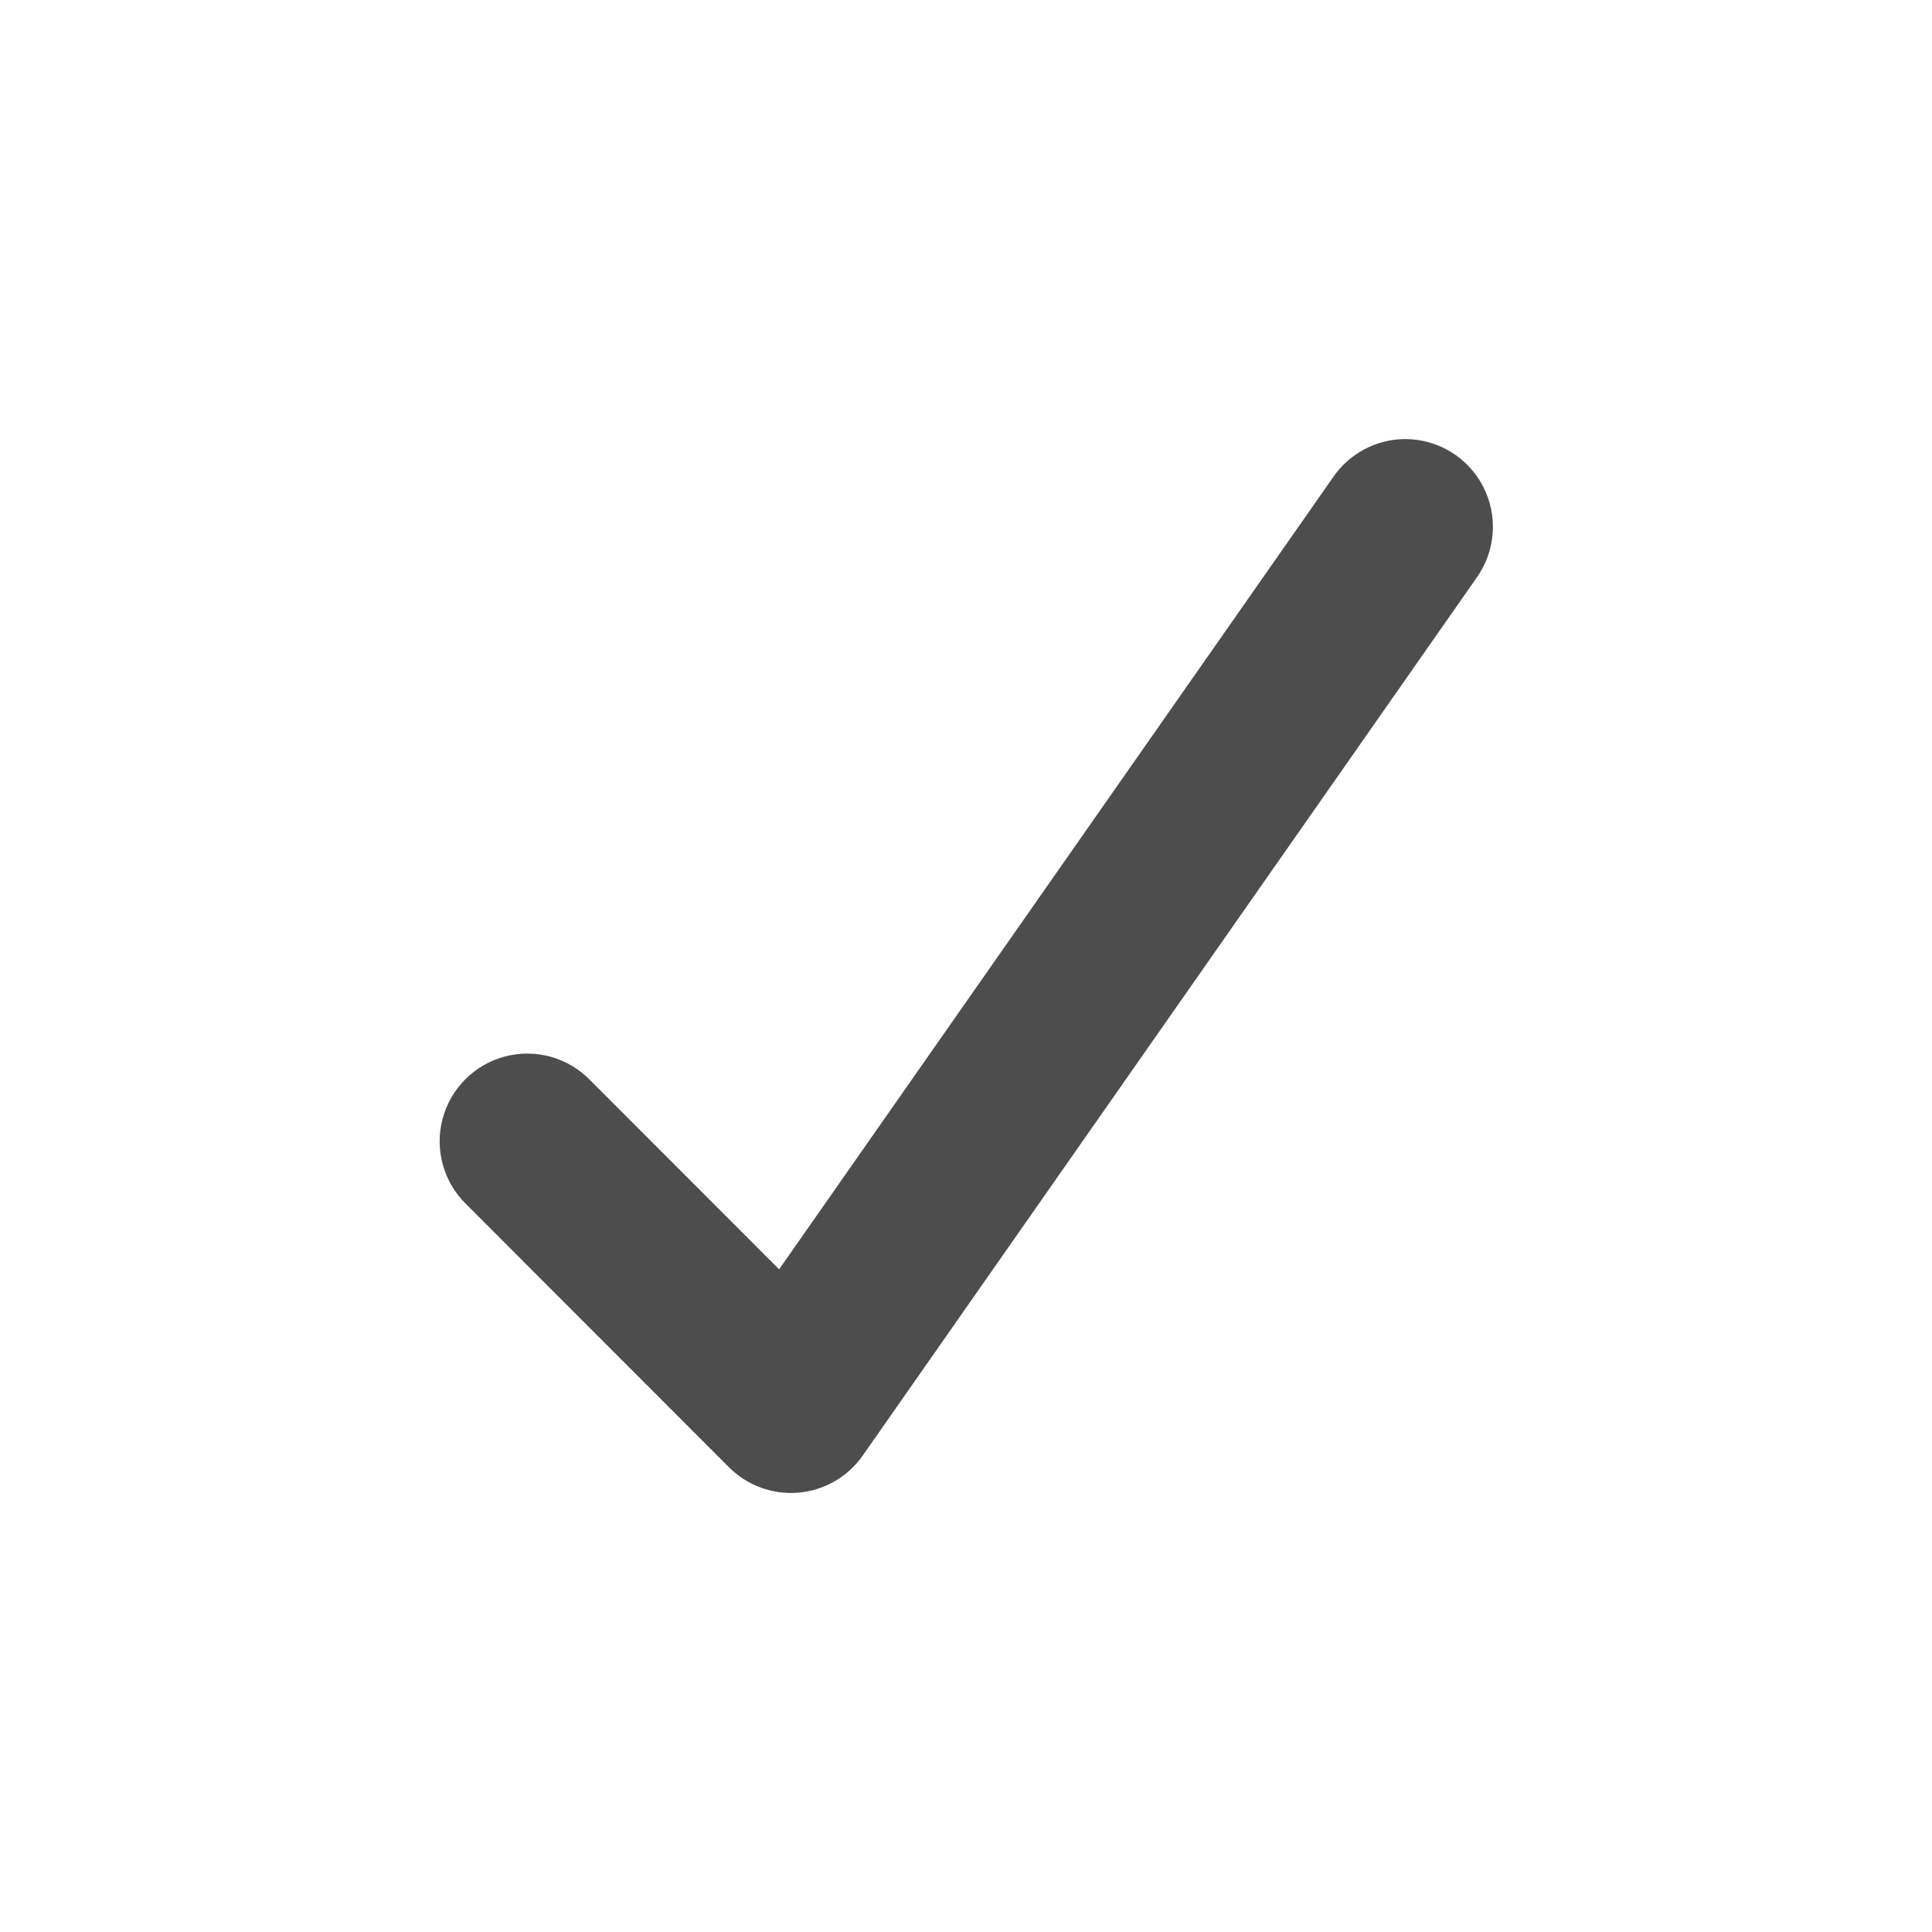
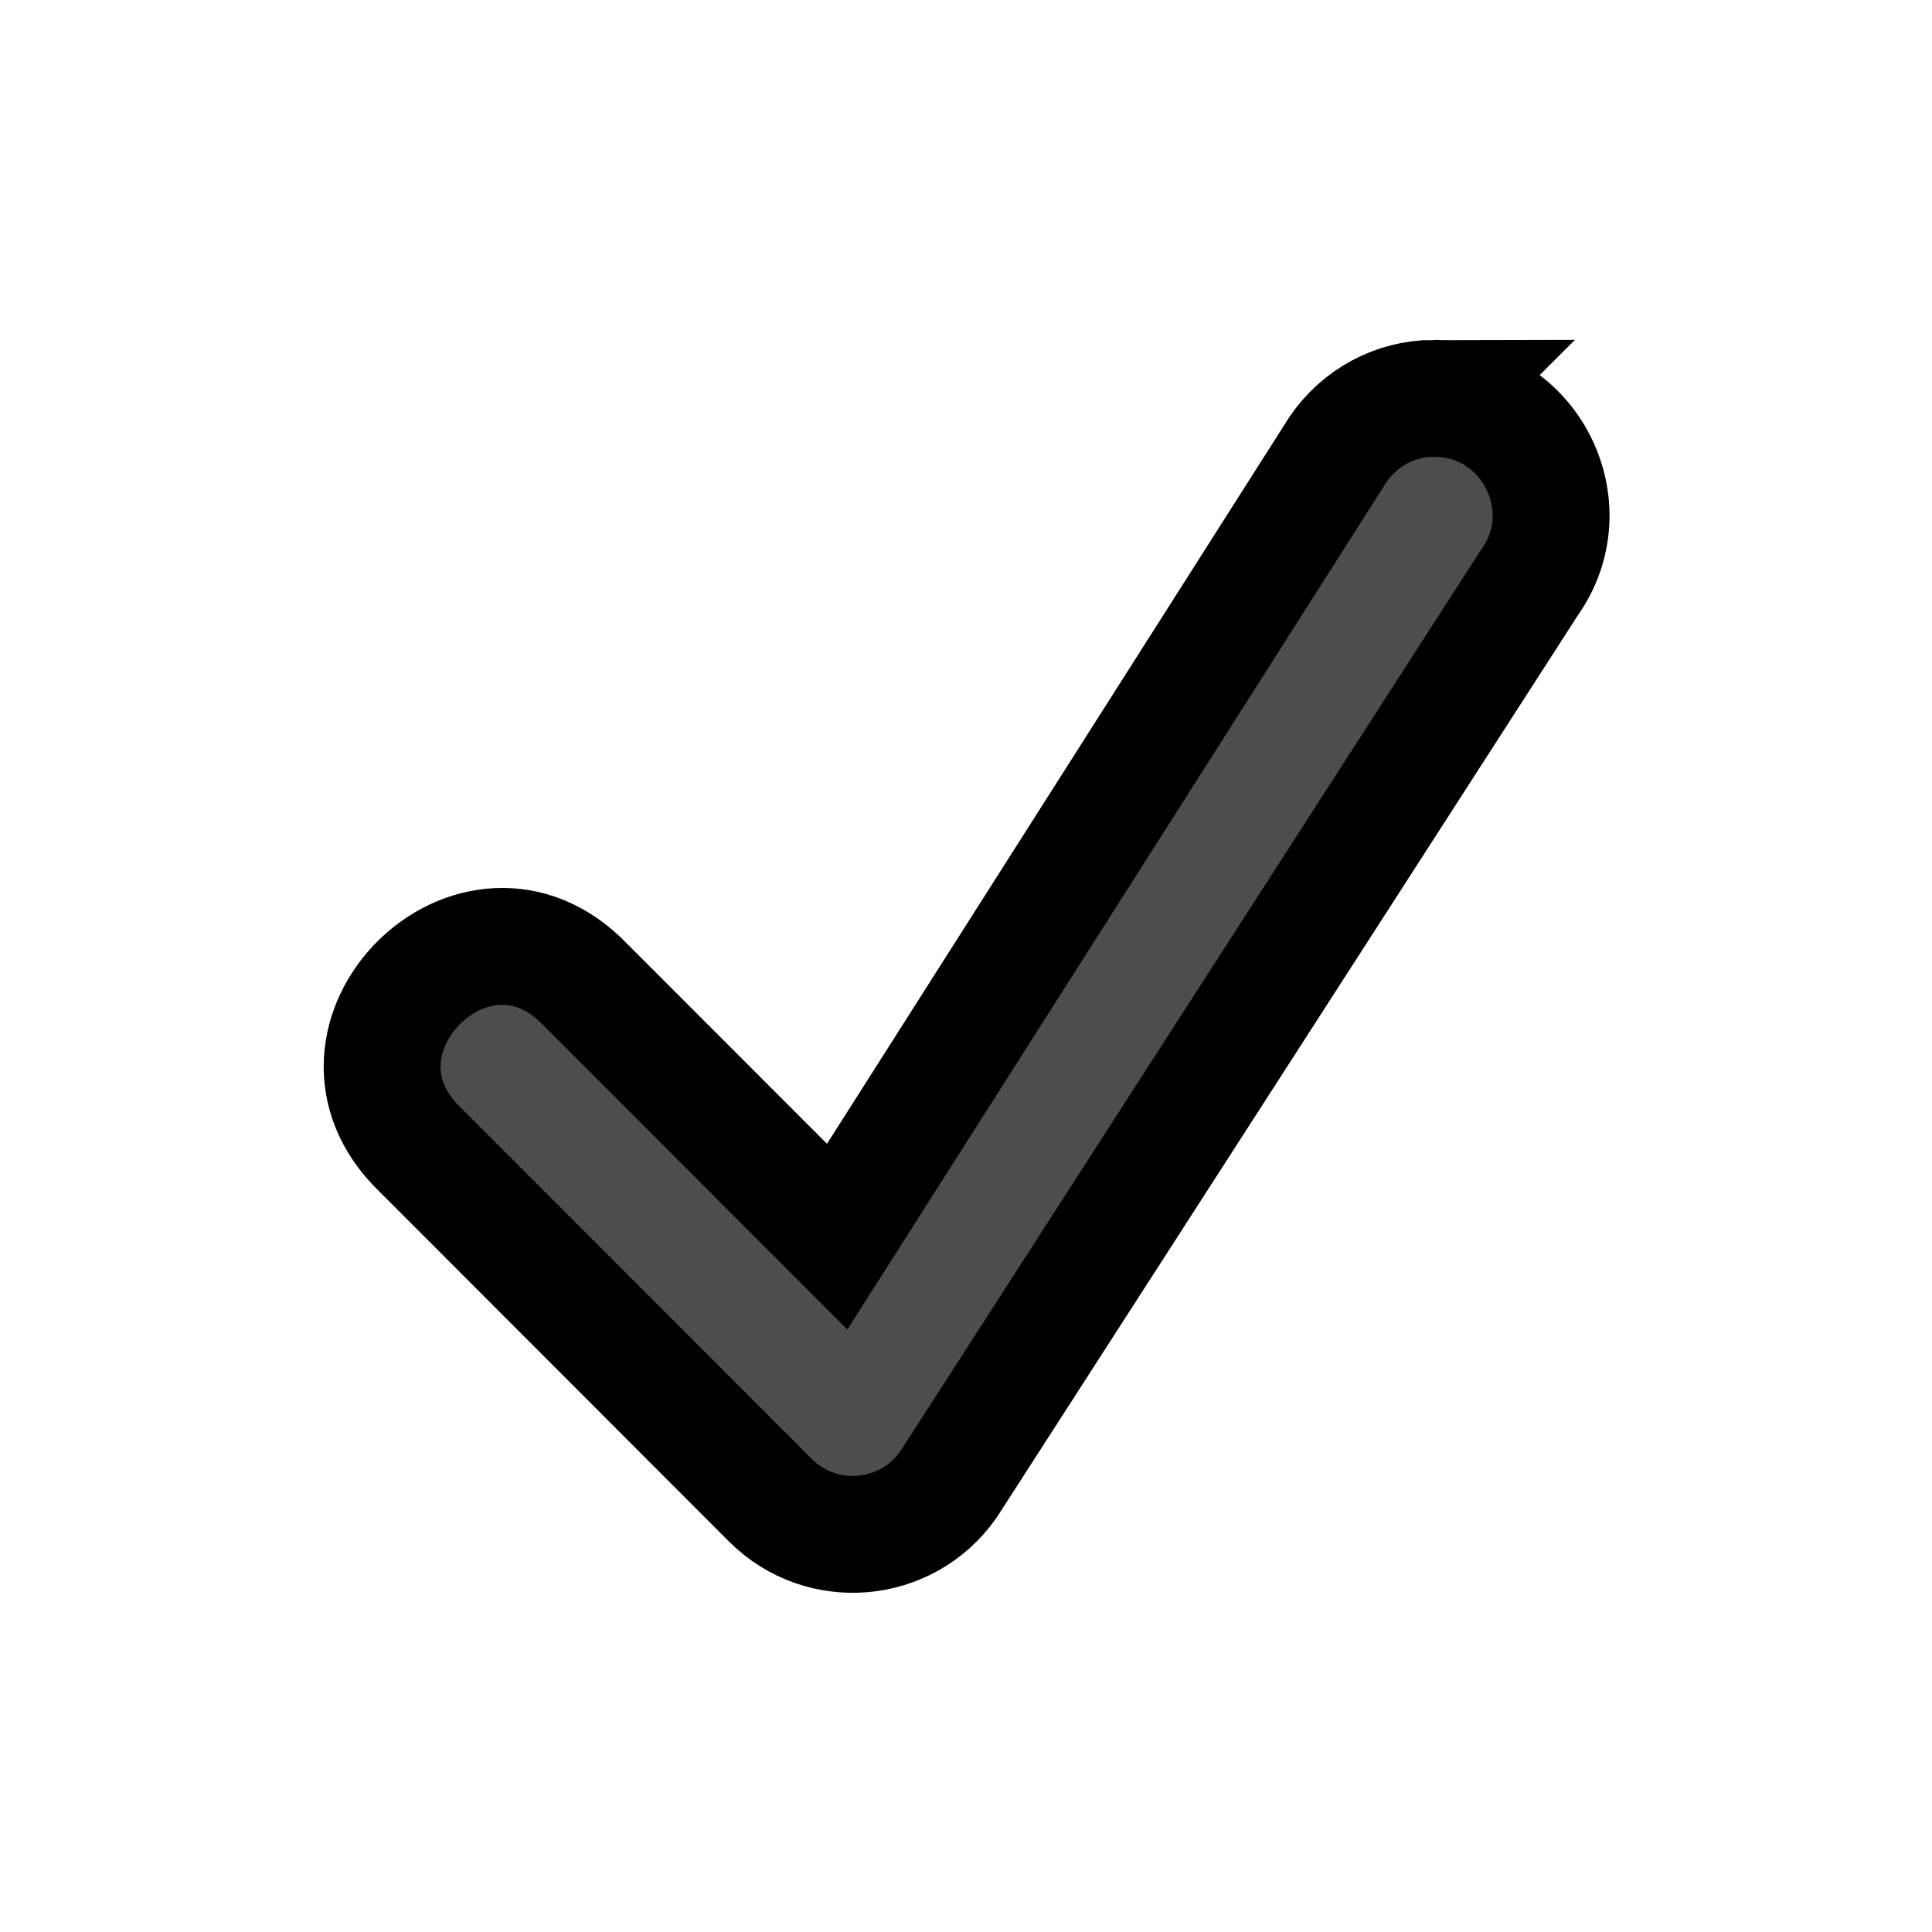
<svg xmlns="http://www.w3.org/2000/svg" width="22" height="22" viewBox="0 0 22 22" id="svg2" version="1.1">
  <defs id="defs3051">
    <style type="text/css" id="current-color-scheme">
      .ColorScheme-Text {
        color:#4d4d4d;
      }
      </style>
  </defs>
  <g id="layer1" transform="translate(0,-1030.362)">
-     <path style="fill:currentColor;fill-opacity:1;stroke:none" class="ColorScheme-Text" d="m 15.998,1035.362 a 0.998,0.999 0 0 0 -0.821,0.439 l -6.305,9.015 -2.154,-2.156 a 0.998,0.999 0 1 0 -1.411,1.413 l 2.994,2.997 a 0.998,0.999 0 0 0 1.523,-0.133 l 6.987,-9.991 a 0.998,0.999 0 0 0 -0.813,-1.584 z" id="path822" />
+     <path style="fill:currentColor;fill-opacity:1;stroke:#000000;stroke-width:1.331;stroke-dasharray:none;stroke-opacity:1" class="ColorScheme-Text" d="m 16.327,1034.898 c -0.438,0 -0.847,0.221 -1.093,0.585 l -5.701,8.961 -2.868,-2.87 c -1.252,-1.307 -3.184,0.627 -1.879,1.881 l 3.986,3.99 c 0.584,0.584 1.553,0.499 2.027,-0.177 l 6.609,-10.26 c 0.637,-0.881 0.004,-2.114 -1.082,-2.109 z" id="path822" />
  </g>
</svg>
